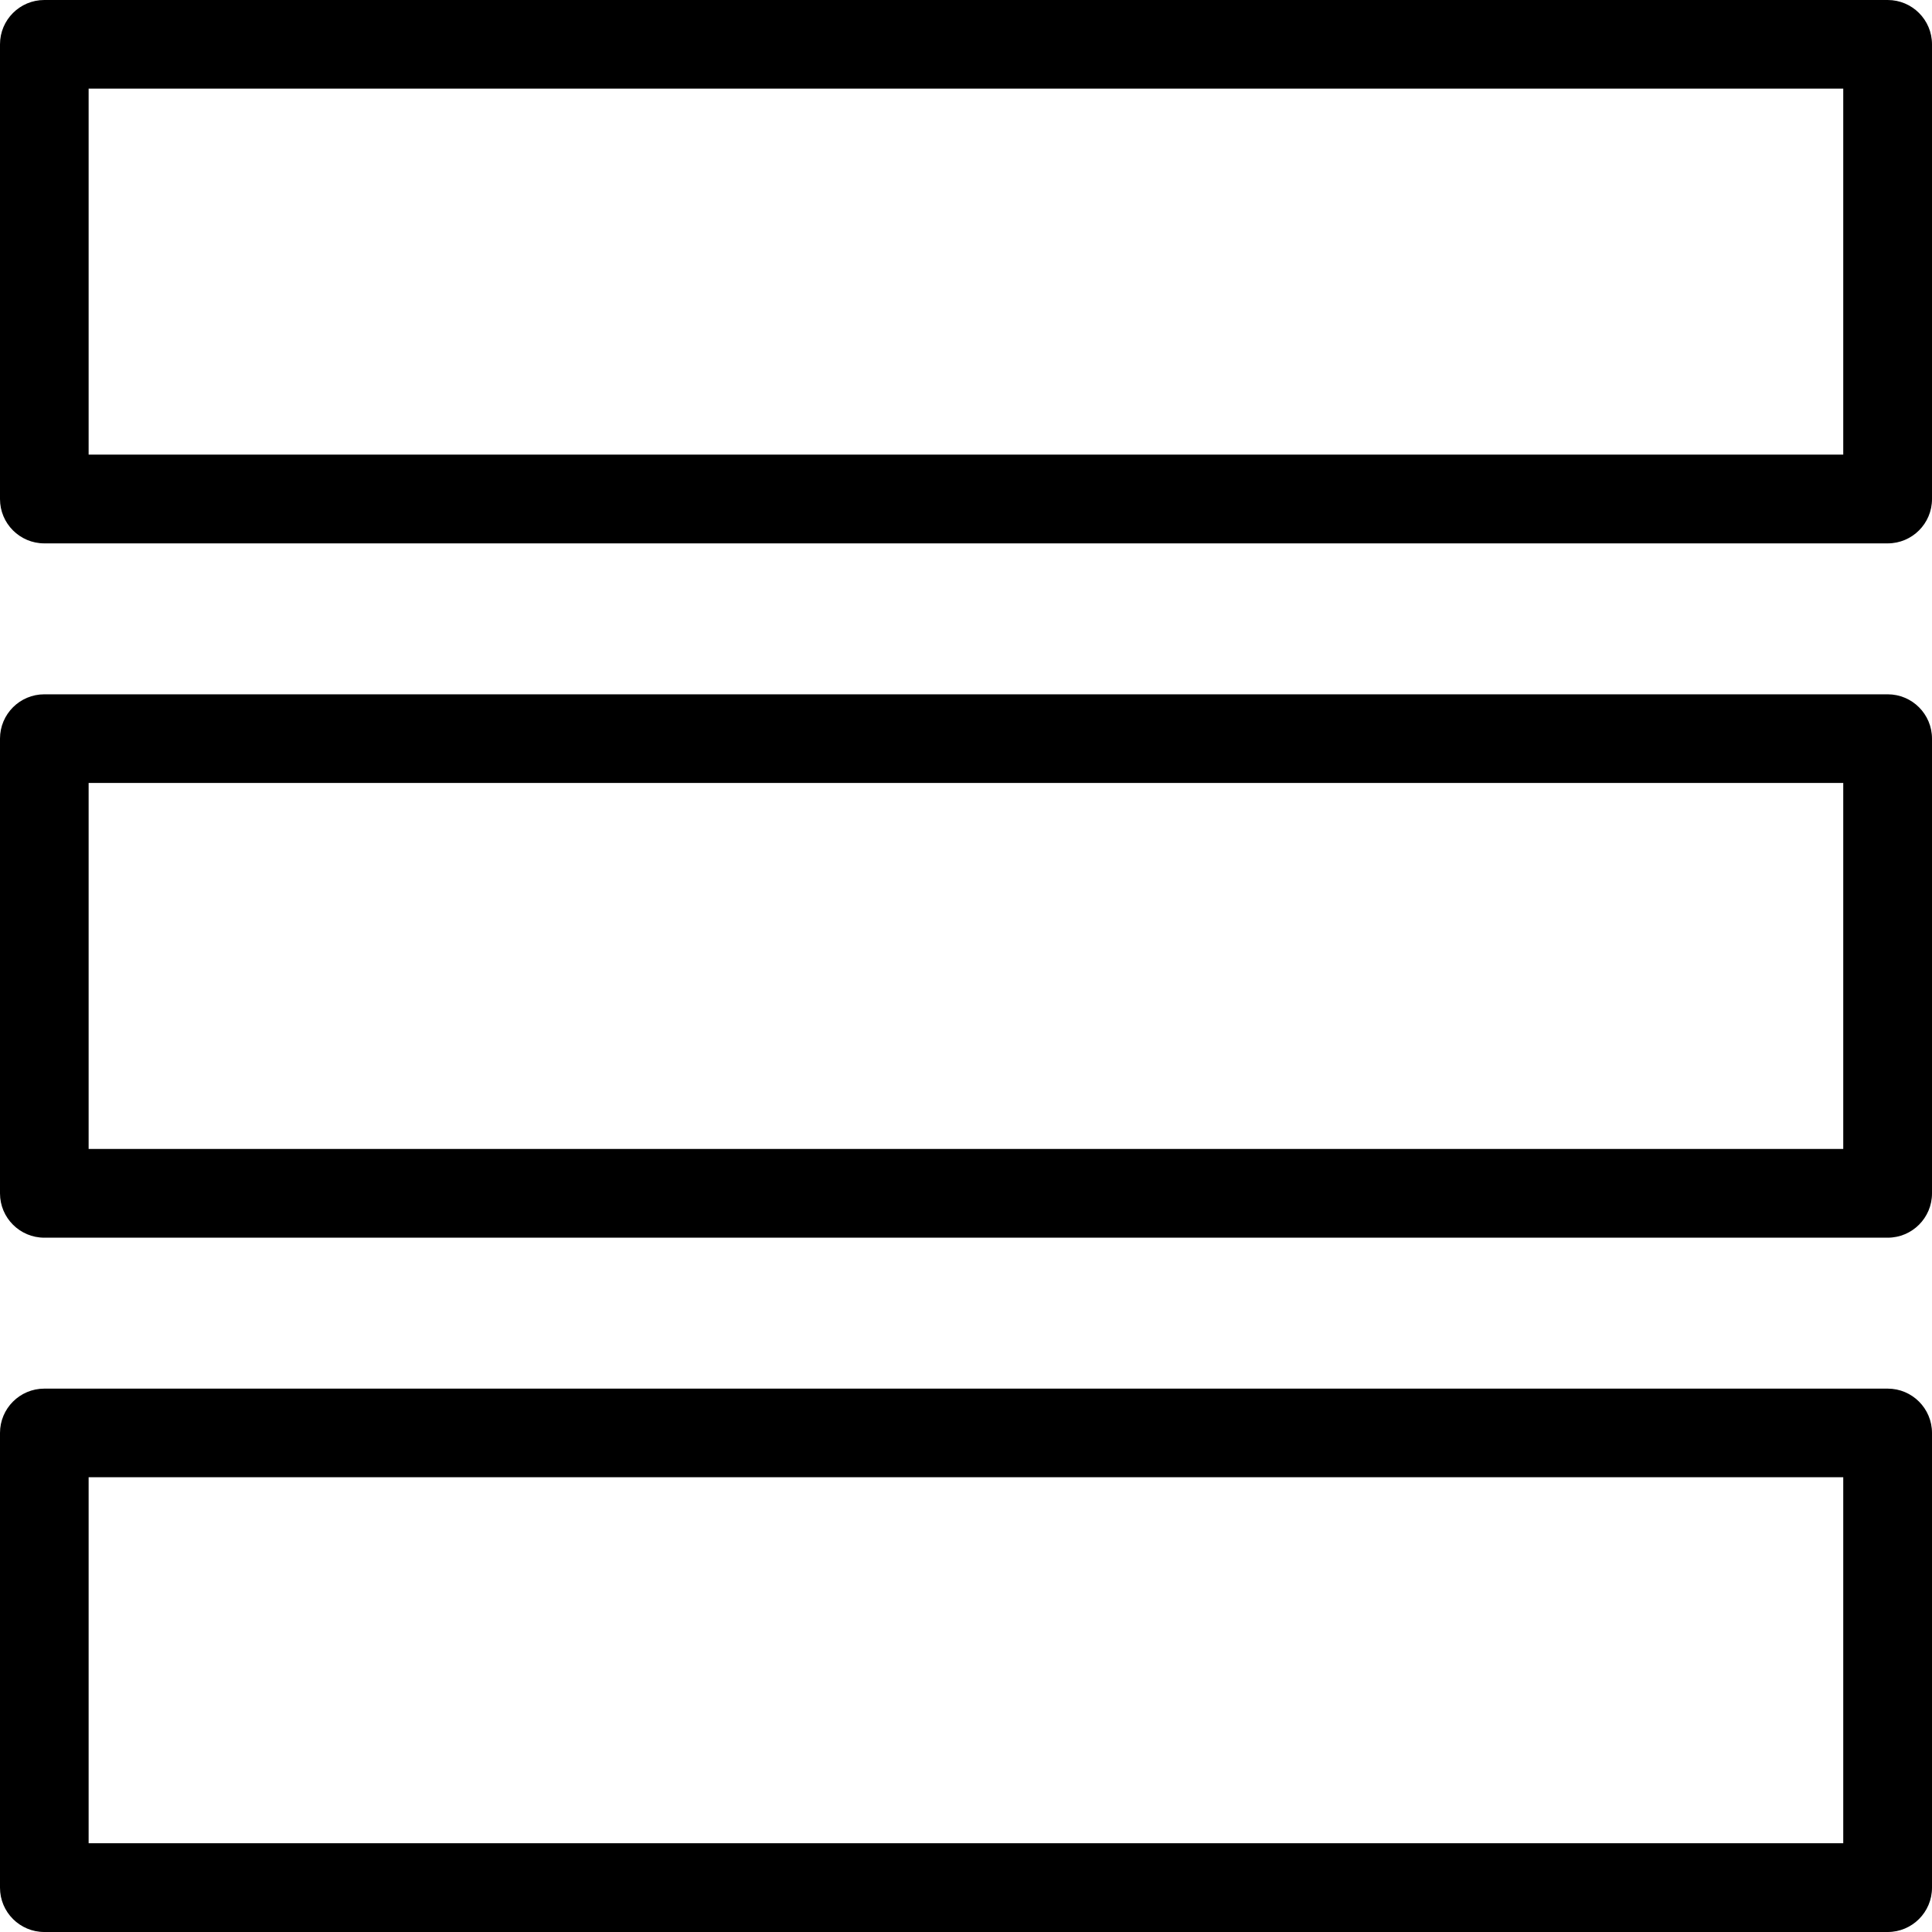
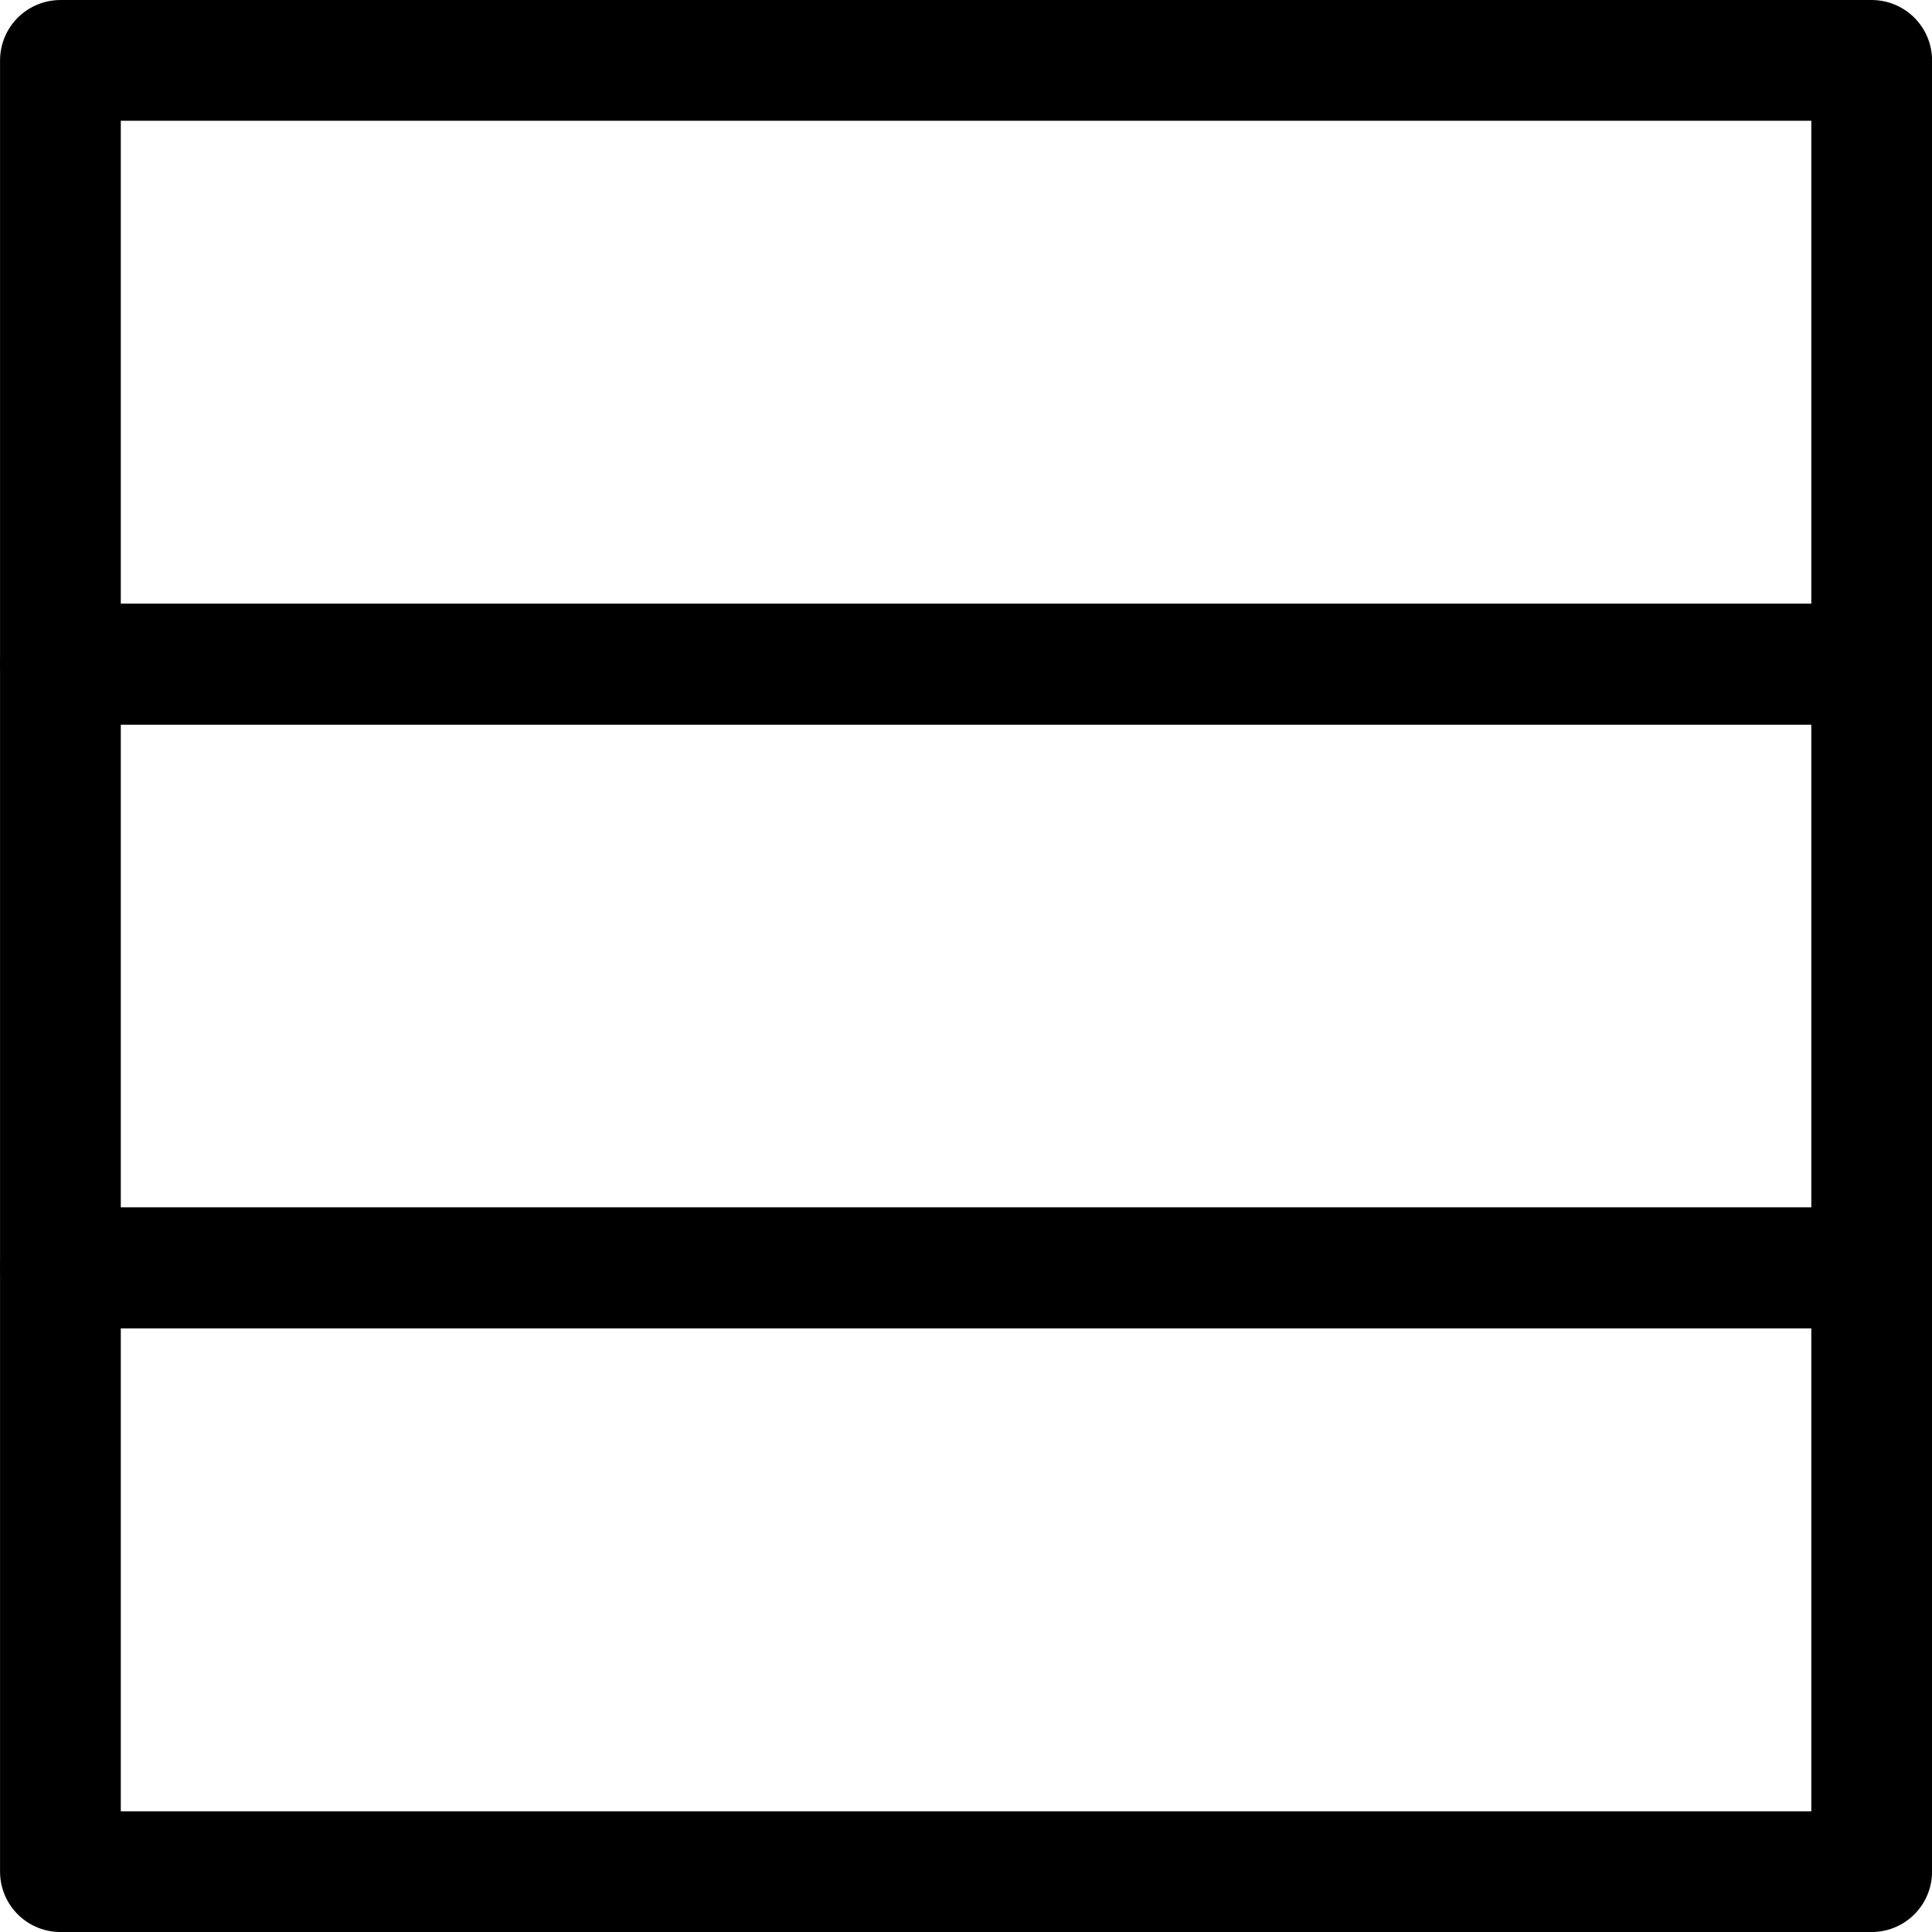
- <svg xmlns="http://www.w3.org/2000/svg" xml:space="preserve" style="enable-background:new 0 0 16 16;" viewBox="0 0 16 16" y="0px" x="0px" id="Layer_1" version="1.1">
+ <svg xmlns="http://www.w3.org/2000/svg" version="1.1" id="Layer_1" x="0px" y="0px" viewBox="0 0 16 16" style="enable-background:new 0 0 16 16;" xml:space="preserve">
  <defs id="defs4316" />
-   <path id="rect4860-3" d="M 0.367,5.75 A 0.367,0.367 0 0 0 0,6.117 l 0,3.766 A 0.367,0.367 0 0 0 0.367,10.25 l 15.266,0 A 0.367,0.367 0 0 0 16,9.883 l 0,-3.766 A 0.367,0.367 0 0 0 15.633,5.75 l -15.266,0 z m 0.367,0.734 14.531,0 0,3.031 -14.531,0 0,-3.031 z" style="color:#000000;font-style:normal;font-variant:normal;font-weight:normal;font-stretch:normal;font-size:medium;line-height:normal;font-family:sans-serif;text-indent:0;text-align:start;text-decoration:none;text-decoration-line:none;text-decoration-style:solid;text-decoration-color:#000000;letter-spacing:normal;word-spacing:normal;text-transform:none;direction:ltr;block-progression:tb;writing-mode:lr-tb;baseline-shift:baseline;text-anchor:start;white-space:normal;clip-rule:nonzero;display:inline;overflow:visible;visibility:visible;opacity:1;isolation:auto;mix-blend-mode:normal;color-interpolation:sRGB;color-interpolation-filters:linearRGB;solid-color:#000000;solid-opacity:1;fill:#000000;fill-opacity:1;fill-rule:nonzero;stroke:none;stroke-width:0.734;stroke-linecap:butt;stroke-linejoin:round;stroke-miterlimit:4;stroke-dasharray:none;stroke-dashoffset:0;stroke-opacity:1;color-rendering:auto;image-rendering:auto;shape-rendering:auto;text-rendering:auto;enable-background:accumulate" />
-   <path id="rect4860-3-7" d="M 0.367,0 A 0.367,0.367 0 0 0 0,0.367 l 0,3.766 A 0.367,0.367 0 0 0 0.367,4.5 l 15.266,0 A 0.367,0.367 0 0 0 16,4.133 l 0,-3.766 A 0.367,0.367 0 0 0 15.633,0 L 0.367,0 Z m 0.367,0.734 14.531,0 0,3.031 -14.531,0 0,-3.031 z" style="color:#000000;font-style:normal;font-variant:normal;font-weight:normal;font-stretch:normal;font-size:medium;line-height:normal;font-family:sans-serif;text-indent:0;text-align:start;text-decoration:none;text-decoration-line:none;text-decoration-style:solid;text-decoration-color:#000000;letter-spacing:normal;word-spacing:normal;text-transform:none;direction:ltr;block-progression:tb;writing-mode:lr-tb;baseline-shift:baseline;text-anchor:start;white-space:normal;clip-rule:nonzero;display:inline;overflow:visible;visibility:visible;opacity:1;isolation:auto;mix-blend-mode:normal;color-interpolation:sRGB;color-interpolation-filters:linearRGB;solid-color:#000000;solid-opacity:1;fill:#000000;fill-opacity:1;fill-rule:nonzero;stroke:none;stroke-width:0.734;stroke-linecap:butt;stroke-linejoin:round;stroke-miterlimit:4;stroke-dasharray:none;stroke-dashoffset:0;stroke-opacity:1;color-rendering:auto;image-rendering:auto;shape-rendering:auto;text-rendering:auto;enable-background:accumulate" />
-   <path id="rect4860-3-5" d="M 0.367,11.5 A 0.367,0.367 0 0 0 0,11.867 l 0,3.766 A 0.367,0.367 0 0 0 0.367,16 L 15.633,16 A 0.367,0.367 0 0 0 16,15.633 l 0,-3.766 A 0.367,0.367 0 0 0 15.633,11.5 l -15.266,0 z m 0.367,0.734 14.531,0 0,3.031 -14.531,0 0,-3.031 z" style="color:#000000;font-style:normal;font-variant:normal;font-weight:normal;font-stretch:normal;font-size:medium;line-height:normal;font-family:sans-serif;text-indent:0;text-align:start;text-decoration:none;text-decoration-line:none;text-decoration-style:solid;text-decoration-color:#000000;letter-spacing:normal;word-spacing:normal;text-transform:none;direction:ltr;block-progression:tb;writing-mode:lr-tb;baseline-shift:baseline;text-anchor:start;white-space:normal;clip-rule:nonzero;display:inline;overflow:visible;visibility:visible;opacity:1;isolation:auto;mix-blend-mode:normal;color-interpolation:sRGB;color-interpolation-filters:linearRGB;solid-color:#000000;solid-opacity:1;fill:#000000;fill-opacity:1;fill-rule:nonzero;stroke:none;stroke-width:0.734;stroke-linecap:butt;stroke-linejoin:round;stroke-miterlimit:4;stroke-dasharray:none;stroke-dashoffset:0;stroke-opacity:1;color-rendering:auto;image-rendering:auto;shape-rendering:auto;text-rendering:auto;enable-background:accumulate" />
+   <g id="g7209" transform="matrix(0,1,-1,0,3.098403,11.83516)">
+     <rect transform="matrix(0,1,-1,0,0,0)" y="1.335" x="-12.402" height="5" width="15" id="rect4860-3" style="opacity:1;fill:none;stroke:#000000;stroke-width:1;stroke-linecap:butt;stroke-linejoin:round;stroke-miterlimit:4;stroke-dasharray:none;stroke-dashoffset:0;stroke-opacity:1" />
+     <rect transform="matrix(0,1,-1,0,0,0)" y="-3.665" x="-12.402" height="5" width="15" id="rect4860-3-7" style="opacity:1;fill:none;stroke:#000000;stroke-width:1;stroke-linecap:butt;stroke-linejoin:round;stroke-miterlimit:4;stroke-dasharray:none;stroke-dashoffset:0;stroke-opacity:1" />
+     <rect transform="matrix(0,1,-1,0,0,0)" y="6.335" x="-12.402" height="5" width="15" id="rect4860-3-5" style="opacity:1;fill:none;stroke:#000000;stroke-width:1;stroke-linecap:butt;stroke-linejoin:round;stroke-miterlimit:4;stroke-dasharray:none;stroke-dashoffset:0;stroke-opacity:1" />
+   </g>
</svg>
